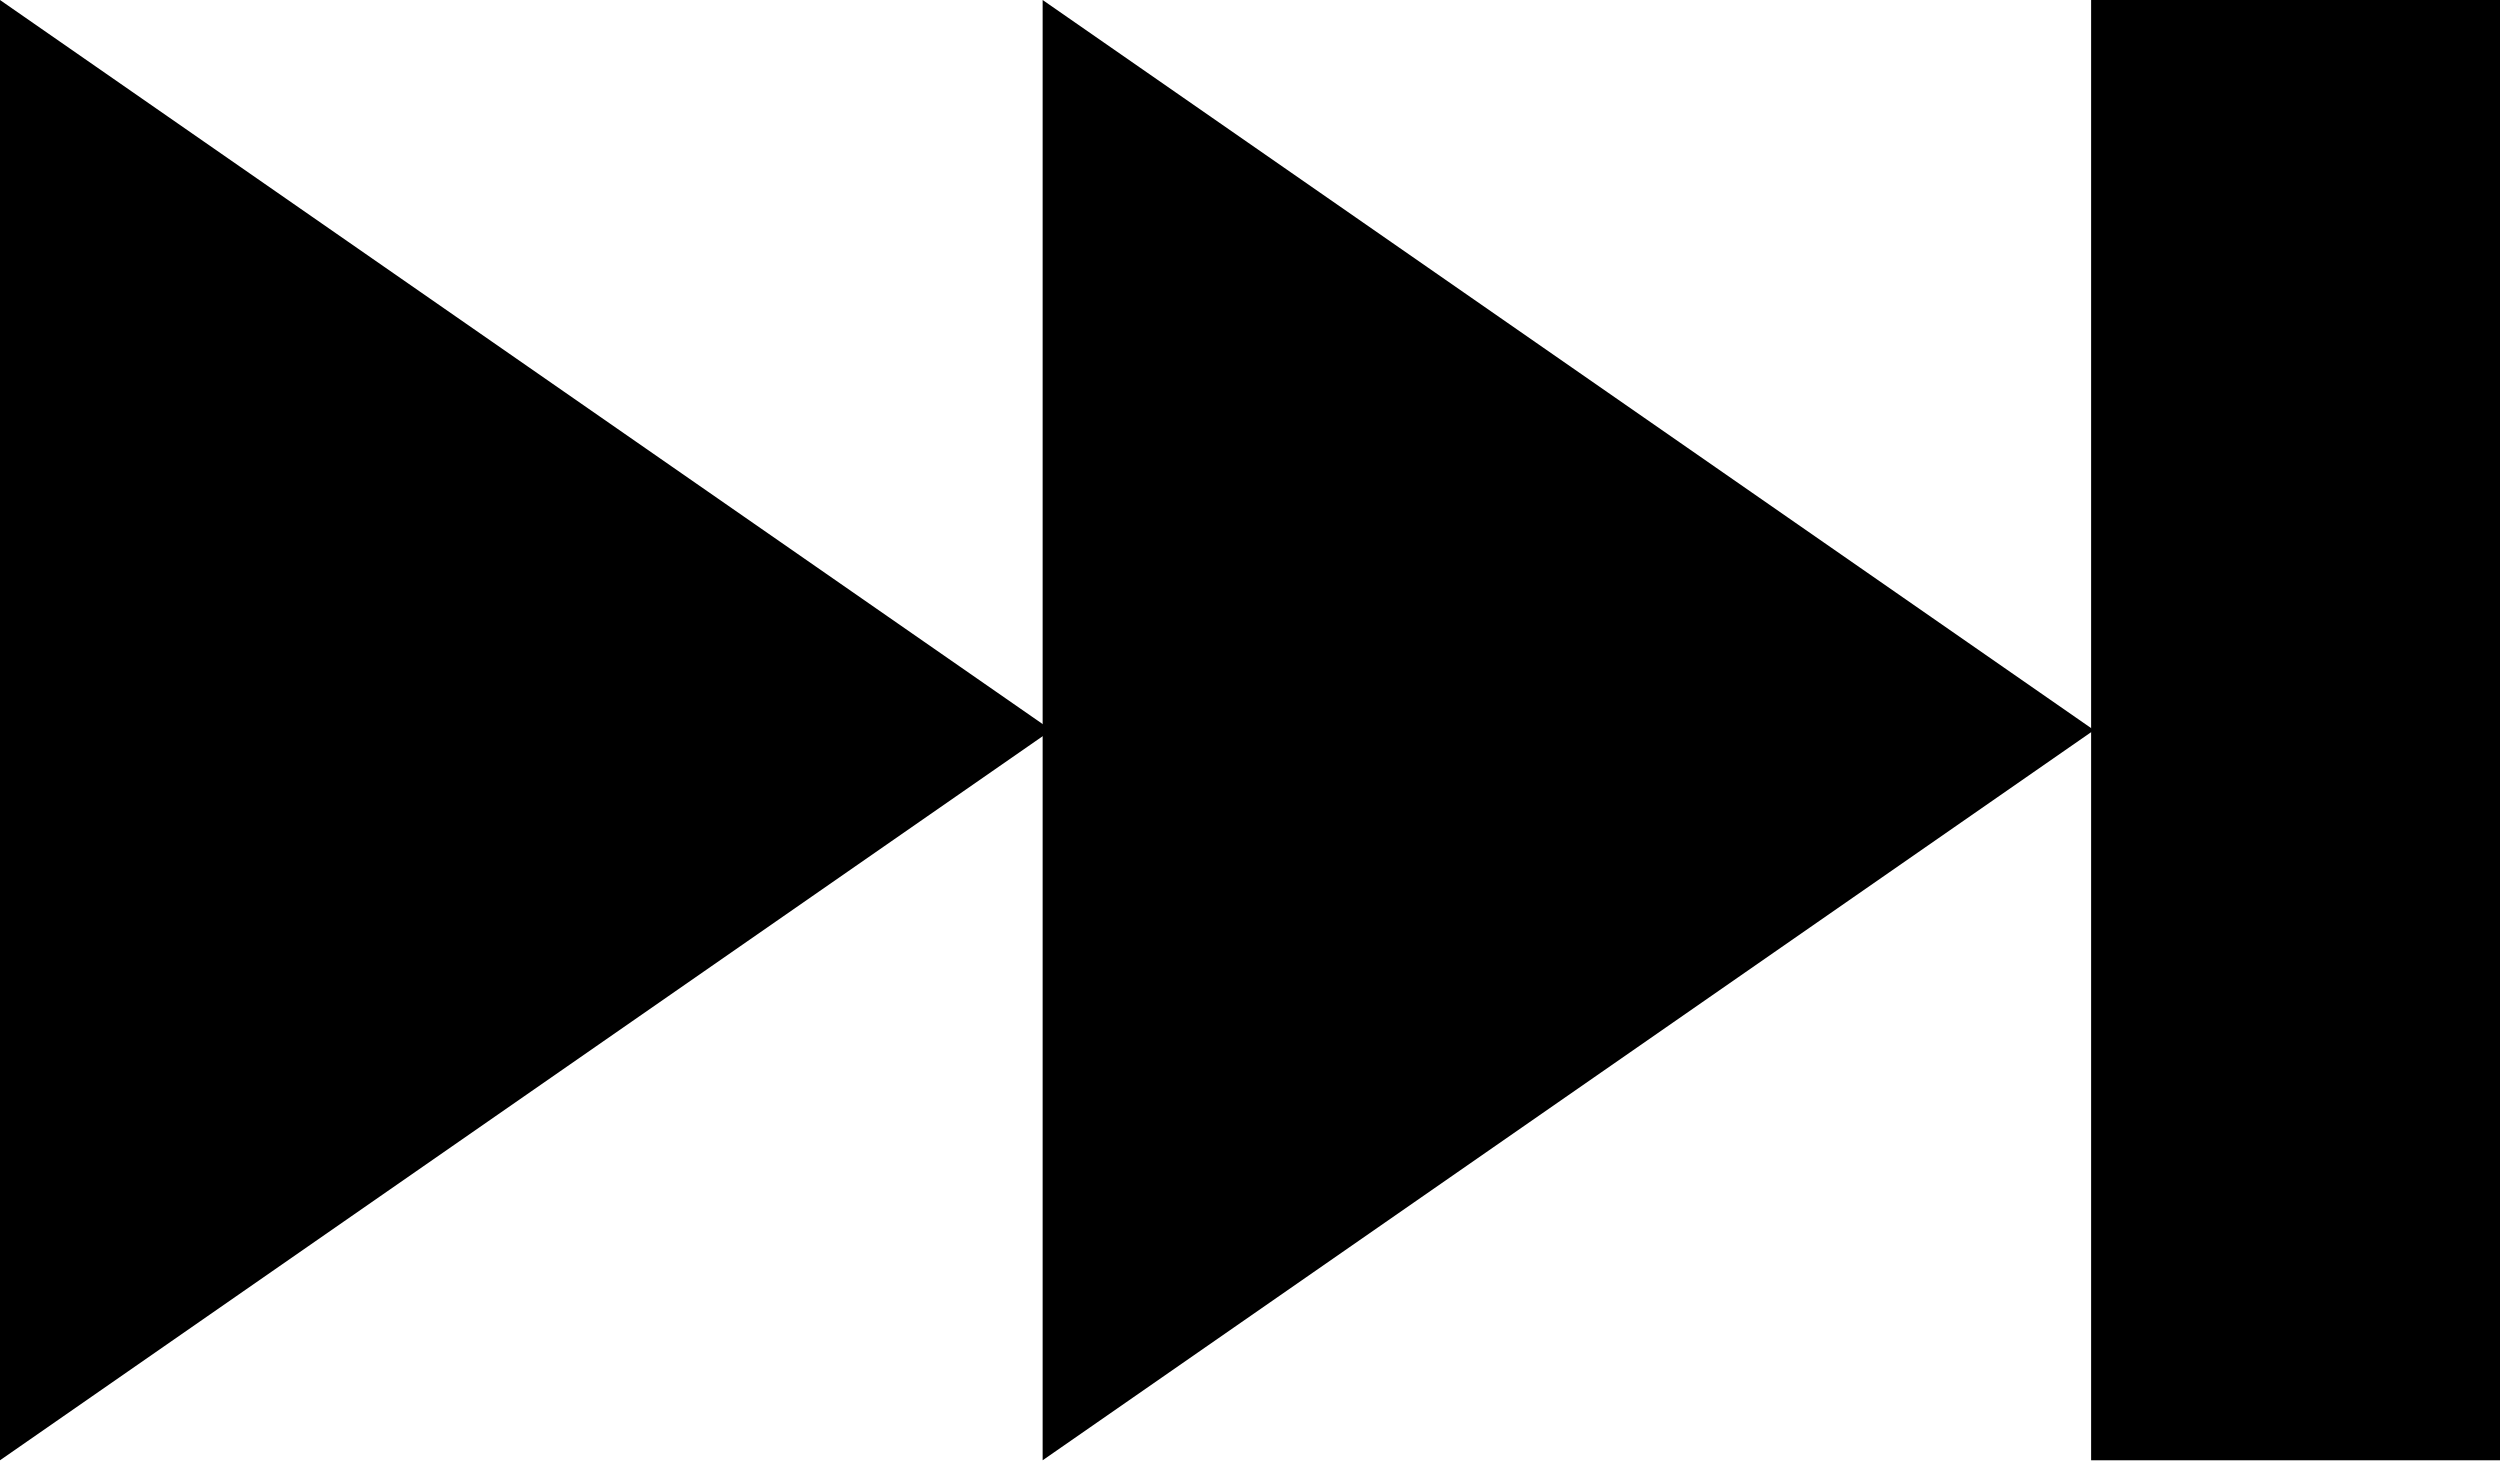
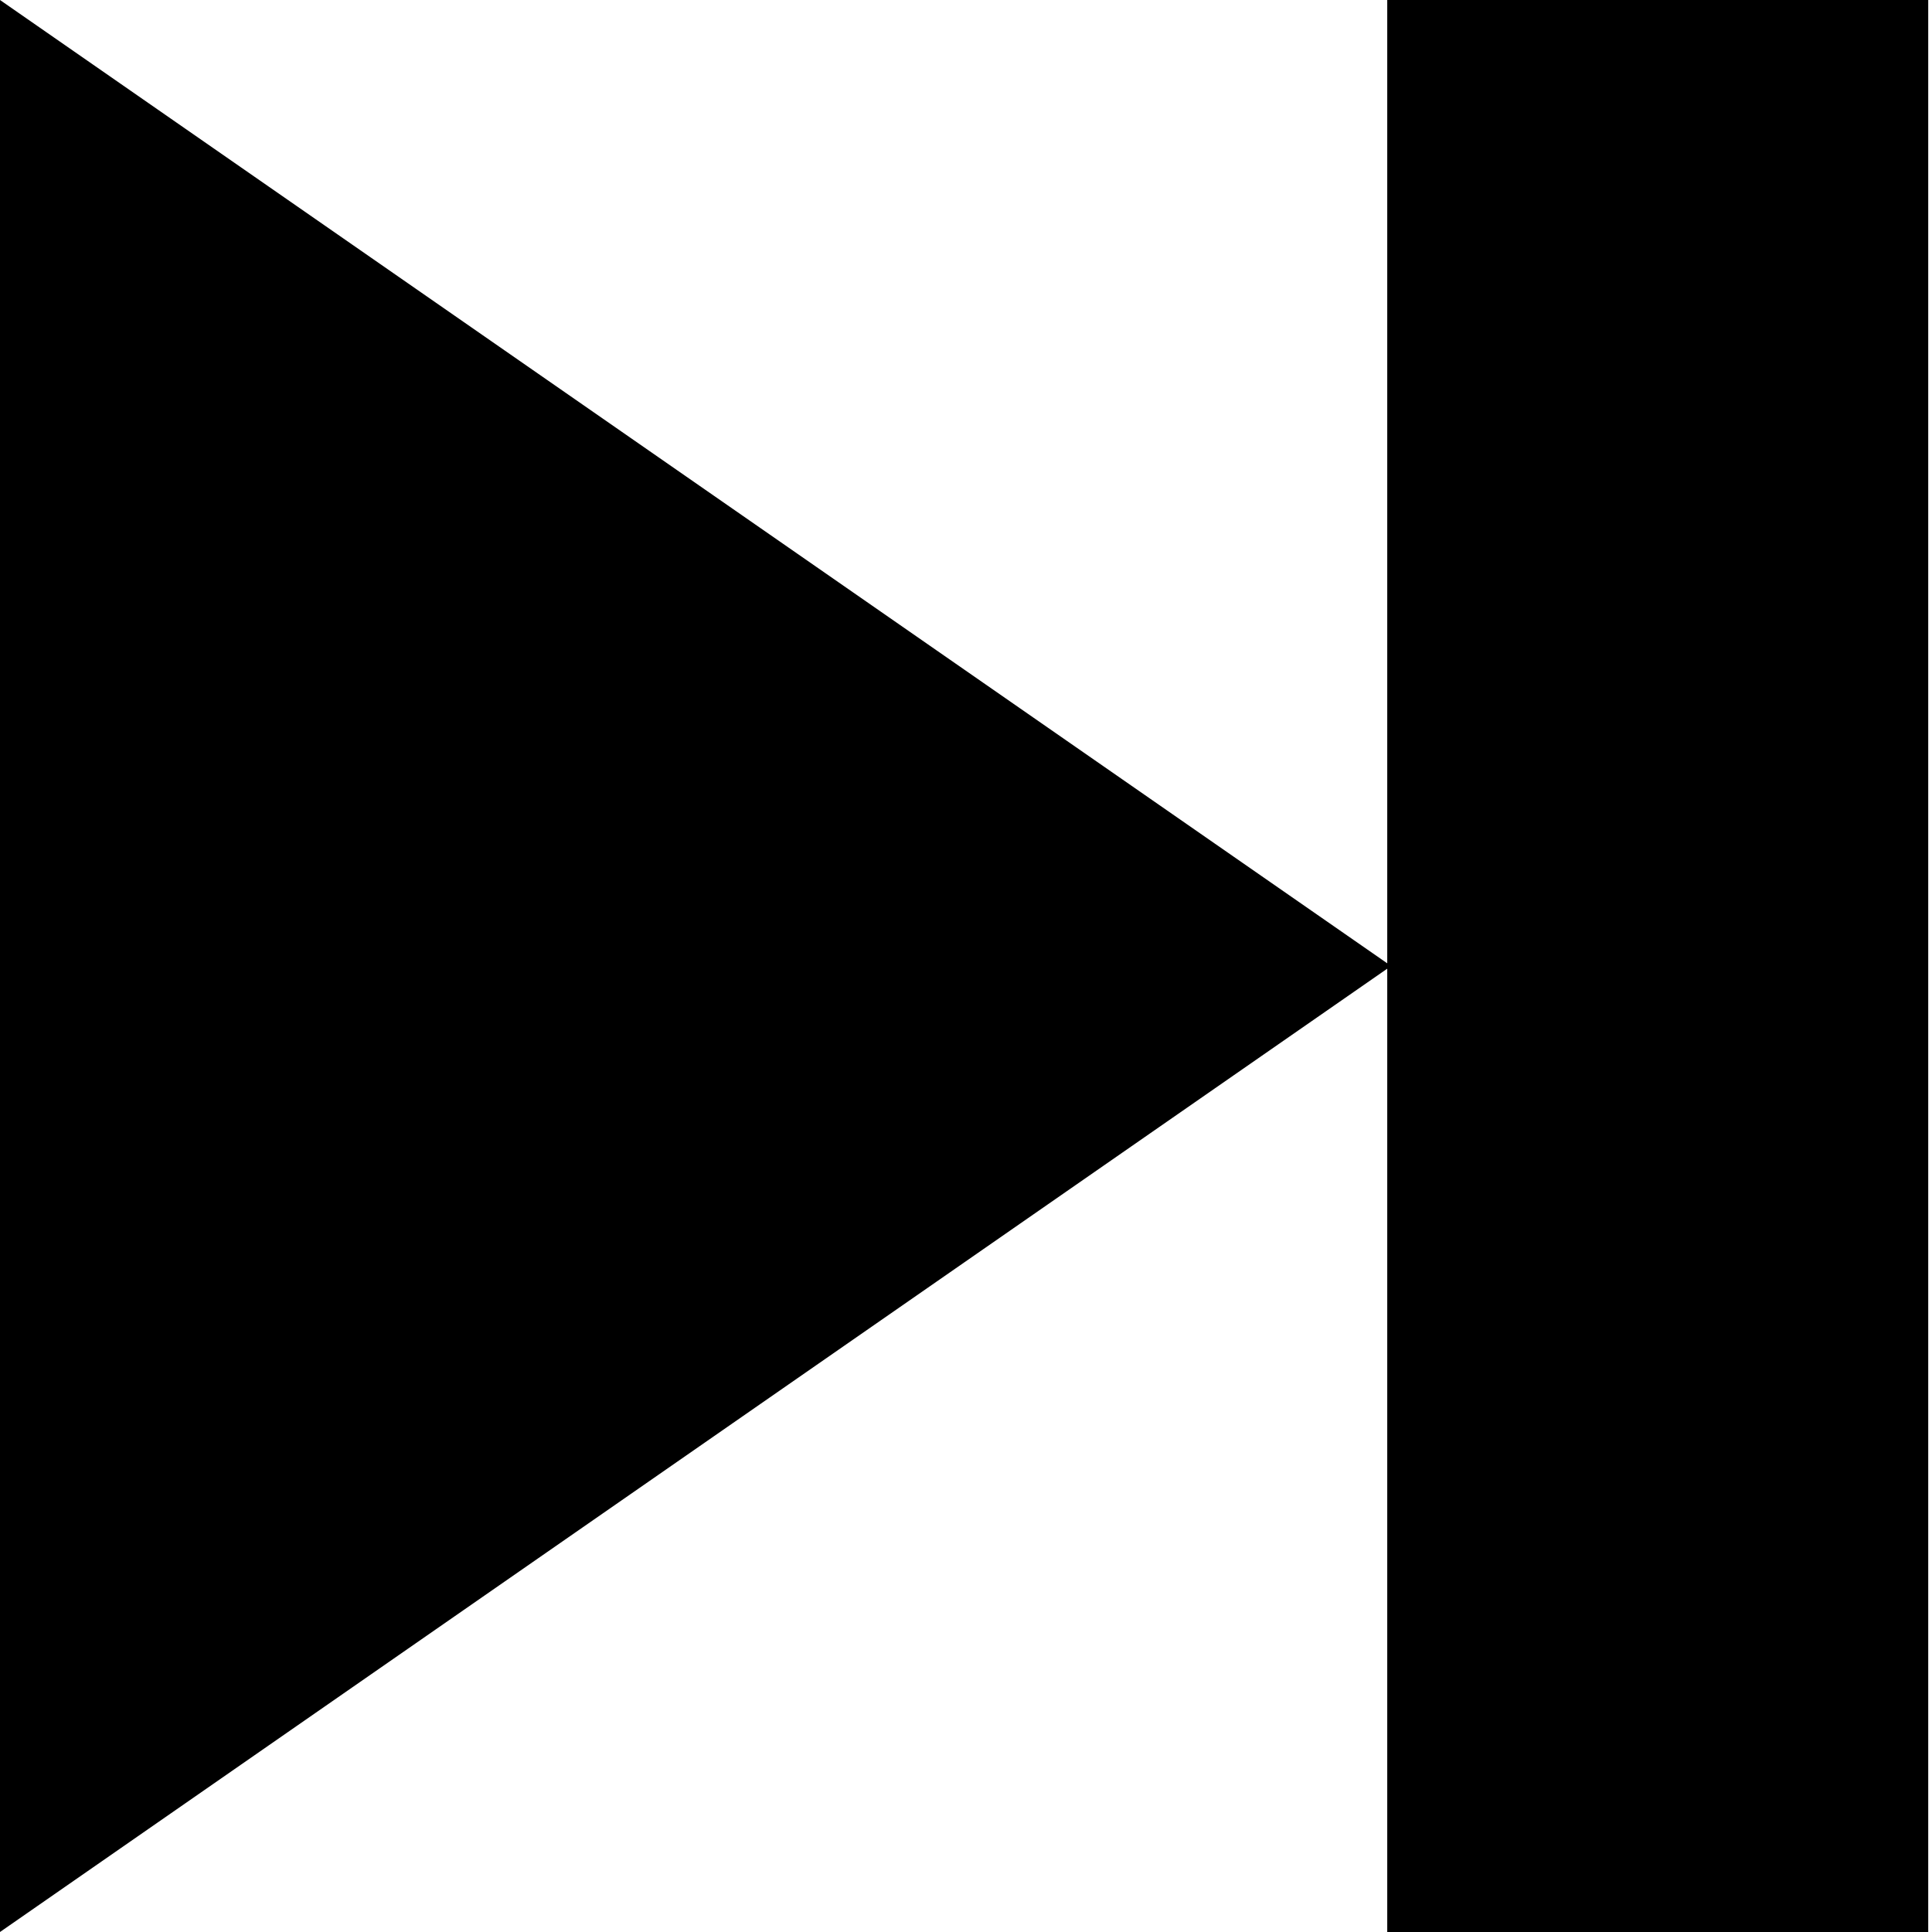
- <svg xmlns="http://www.w3.org/2000/svg" version="1.1" id="Layer_1" x="0px" y="0px" viewBox="0 0 85.6 50" style="enable-background:new 0 0 85.6 50;" xml:space="preserve">
-   <rect x="71.6" width="14" height="50" />
+ <svg xmlns="http://www.w3.org/2000/svg" version="1.1" id="Layer_1" x="0px" y="0px" viewBox="0 0 49.9 50" style="enable-background:new 0 0 49.9 50;" xml:space="preserve">
+   <rect x="35.9" width="14" height="50" />
  <polygon points="36,25 0,50 0,0 " />
-   <polygon points="71.7,25 35.7,50 35.7,0 " />
</svg>
